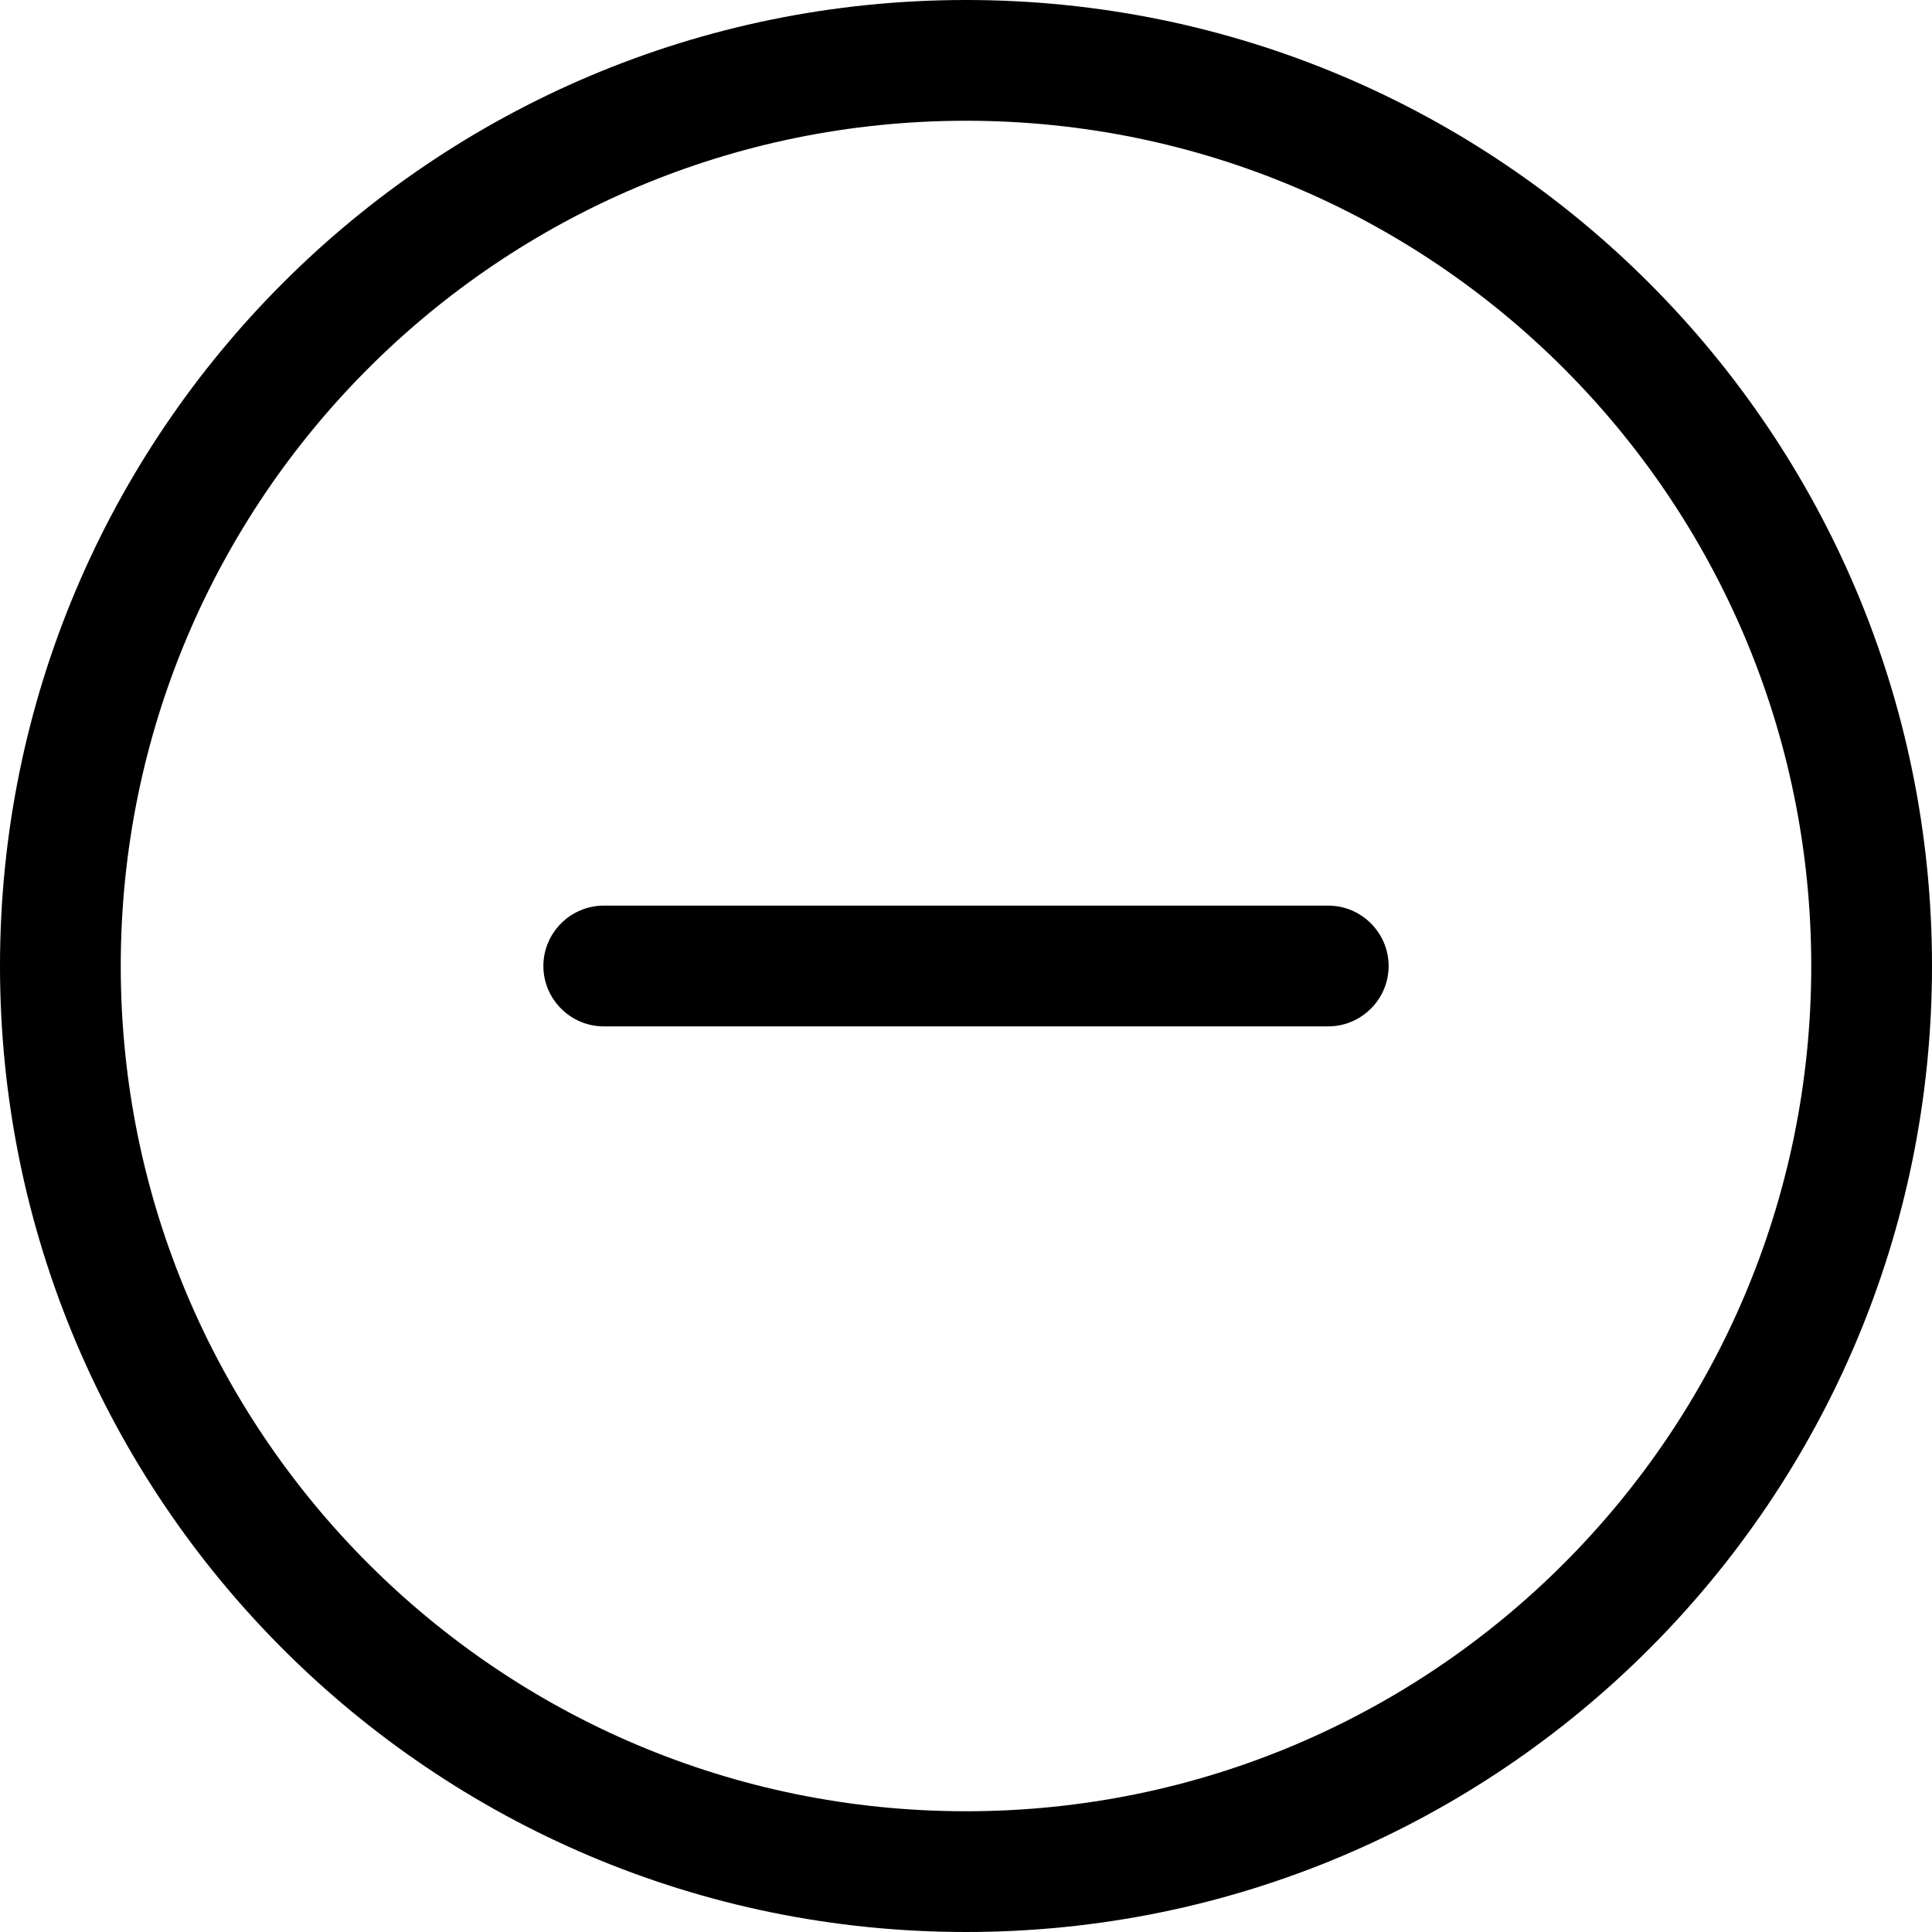
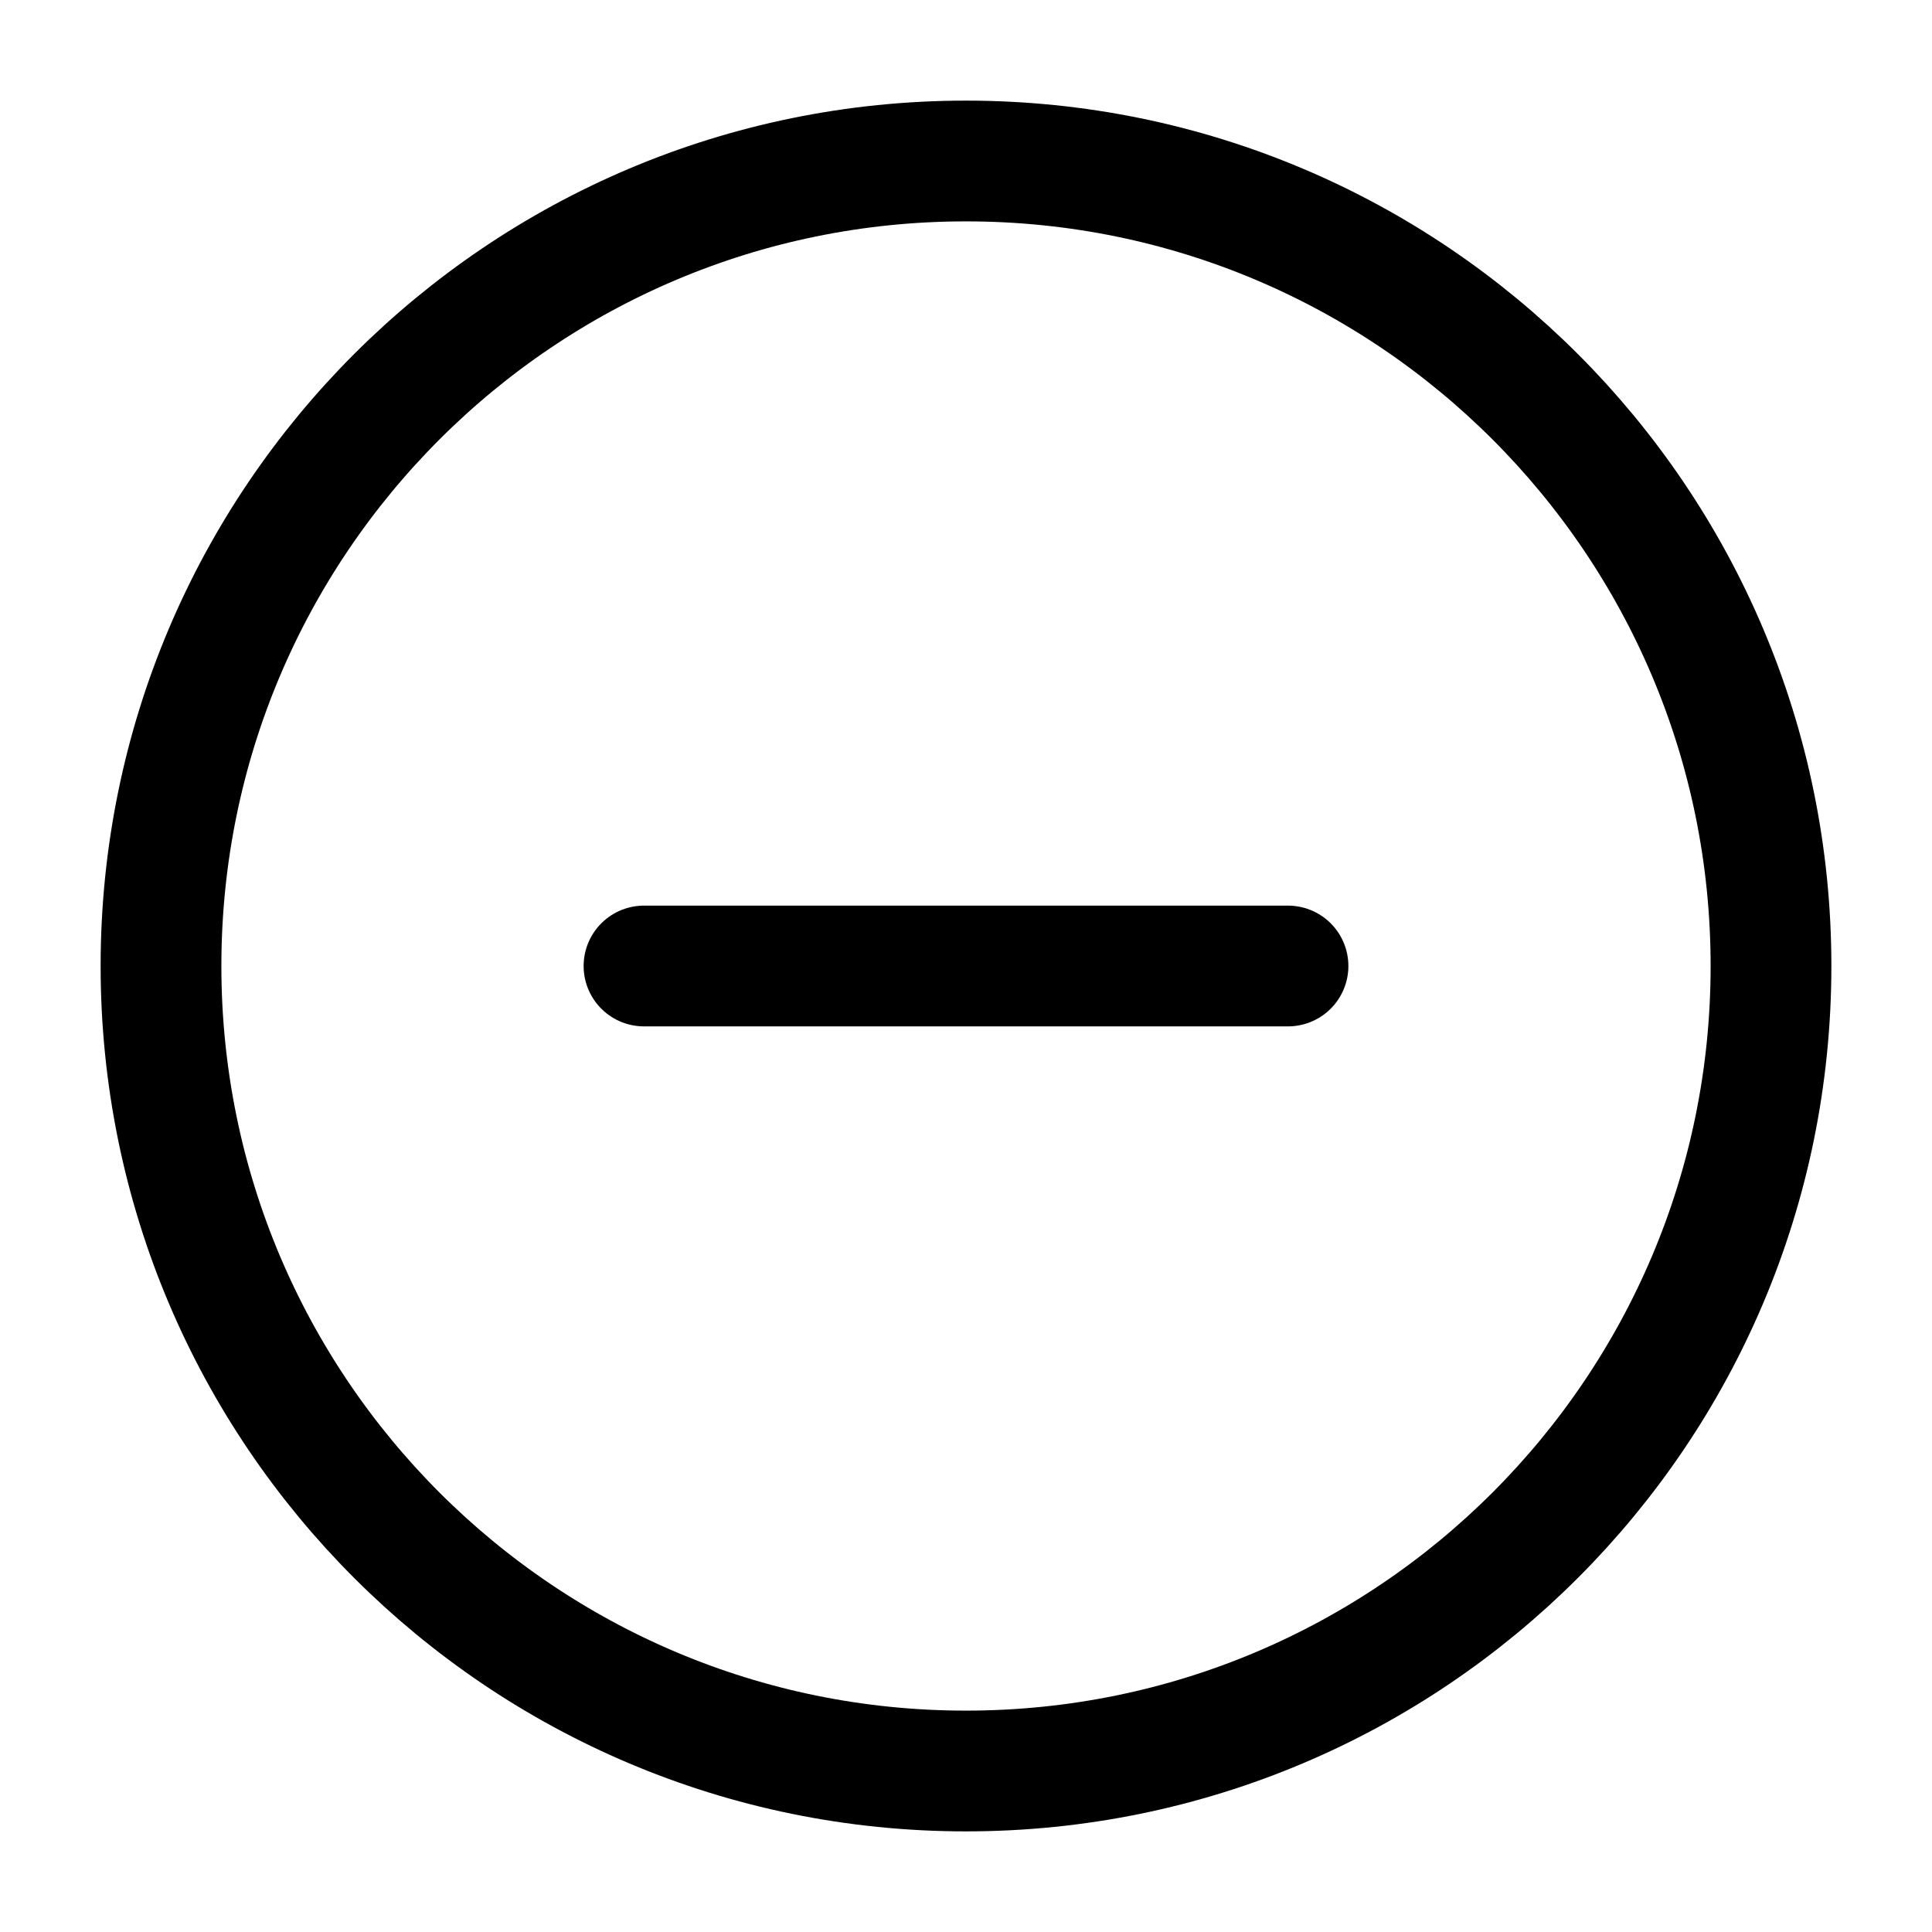
- <svg xmlns="http://www.w3.org/2000/svg" viewBox="0 0 512 512">
-   <path d="M256 32a224 224 0 1 1 0 448 224 224 0 1 1 0-448zm0 480A256 256 0 1 0 256 0a256 256 0 1 0 0 512zM160 240c-8.8 0-16 7.2-16 16s7.2 16 16 16H352c8.8 0 16-7.2 16-16s-7.2-16-16-16H160z" />
+ <svg xmlns="http://www.w3.org/2000/svg" viewBox="0 0 24 24" fill="none" stroke="currentColor" stroke-width="1.5" stroke-linecap="round" stroke-linejoin="round">
+   <circle cx="12" cy="12" r="10" />
+   <path d="M8 12h8" />
</svg>
